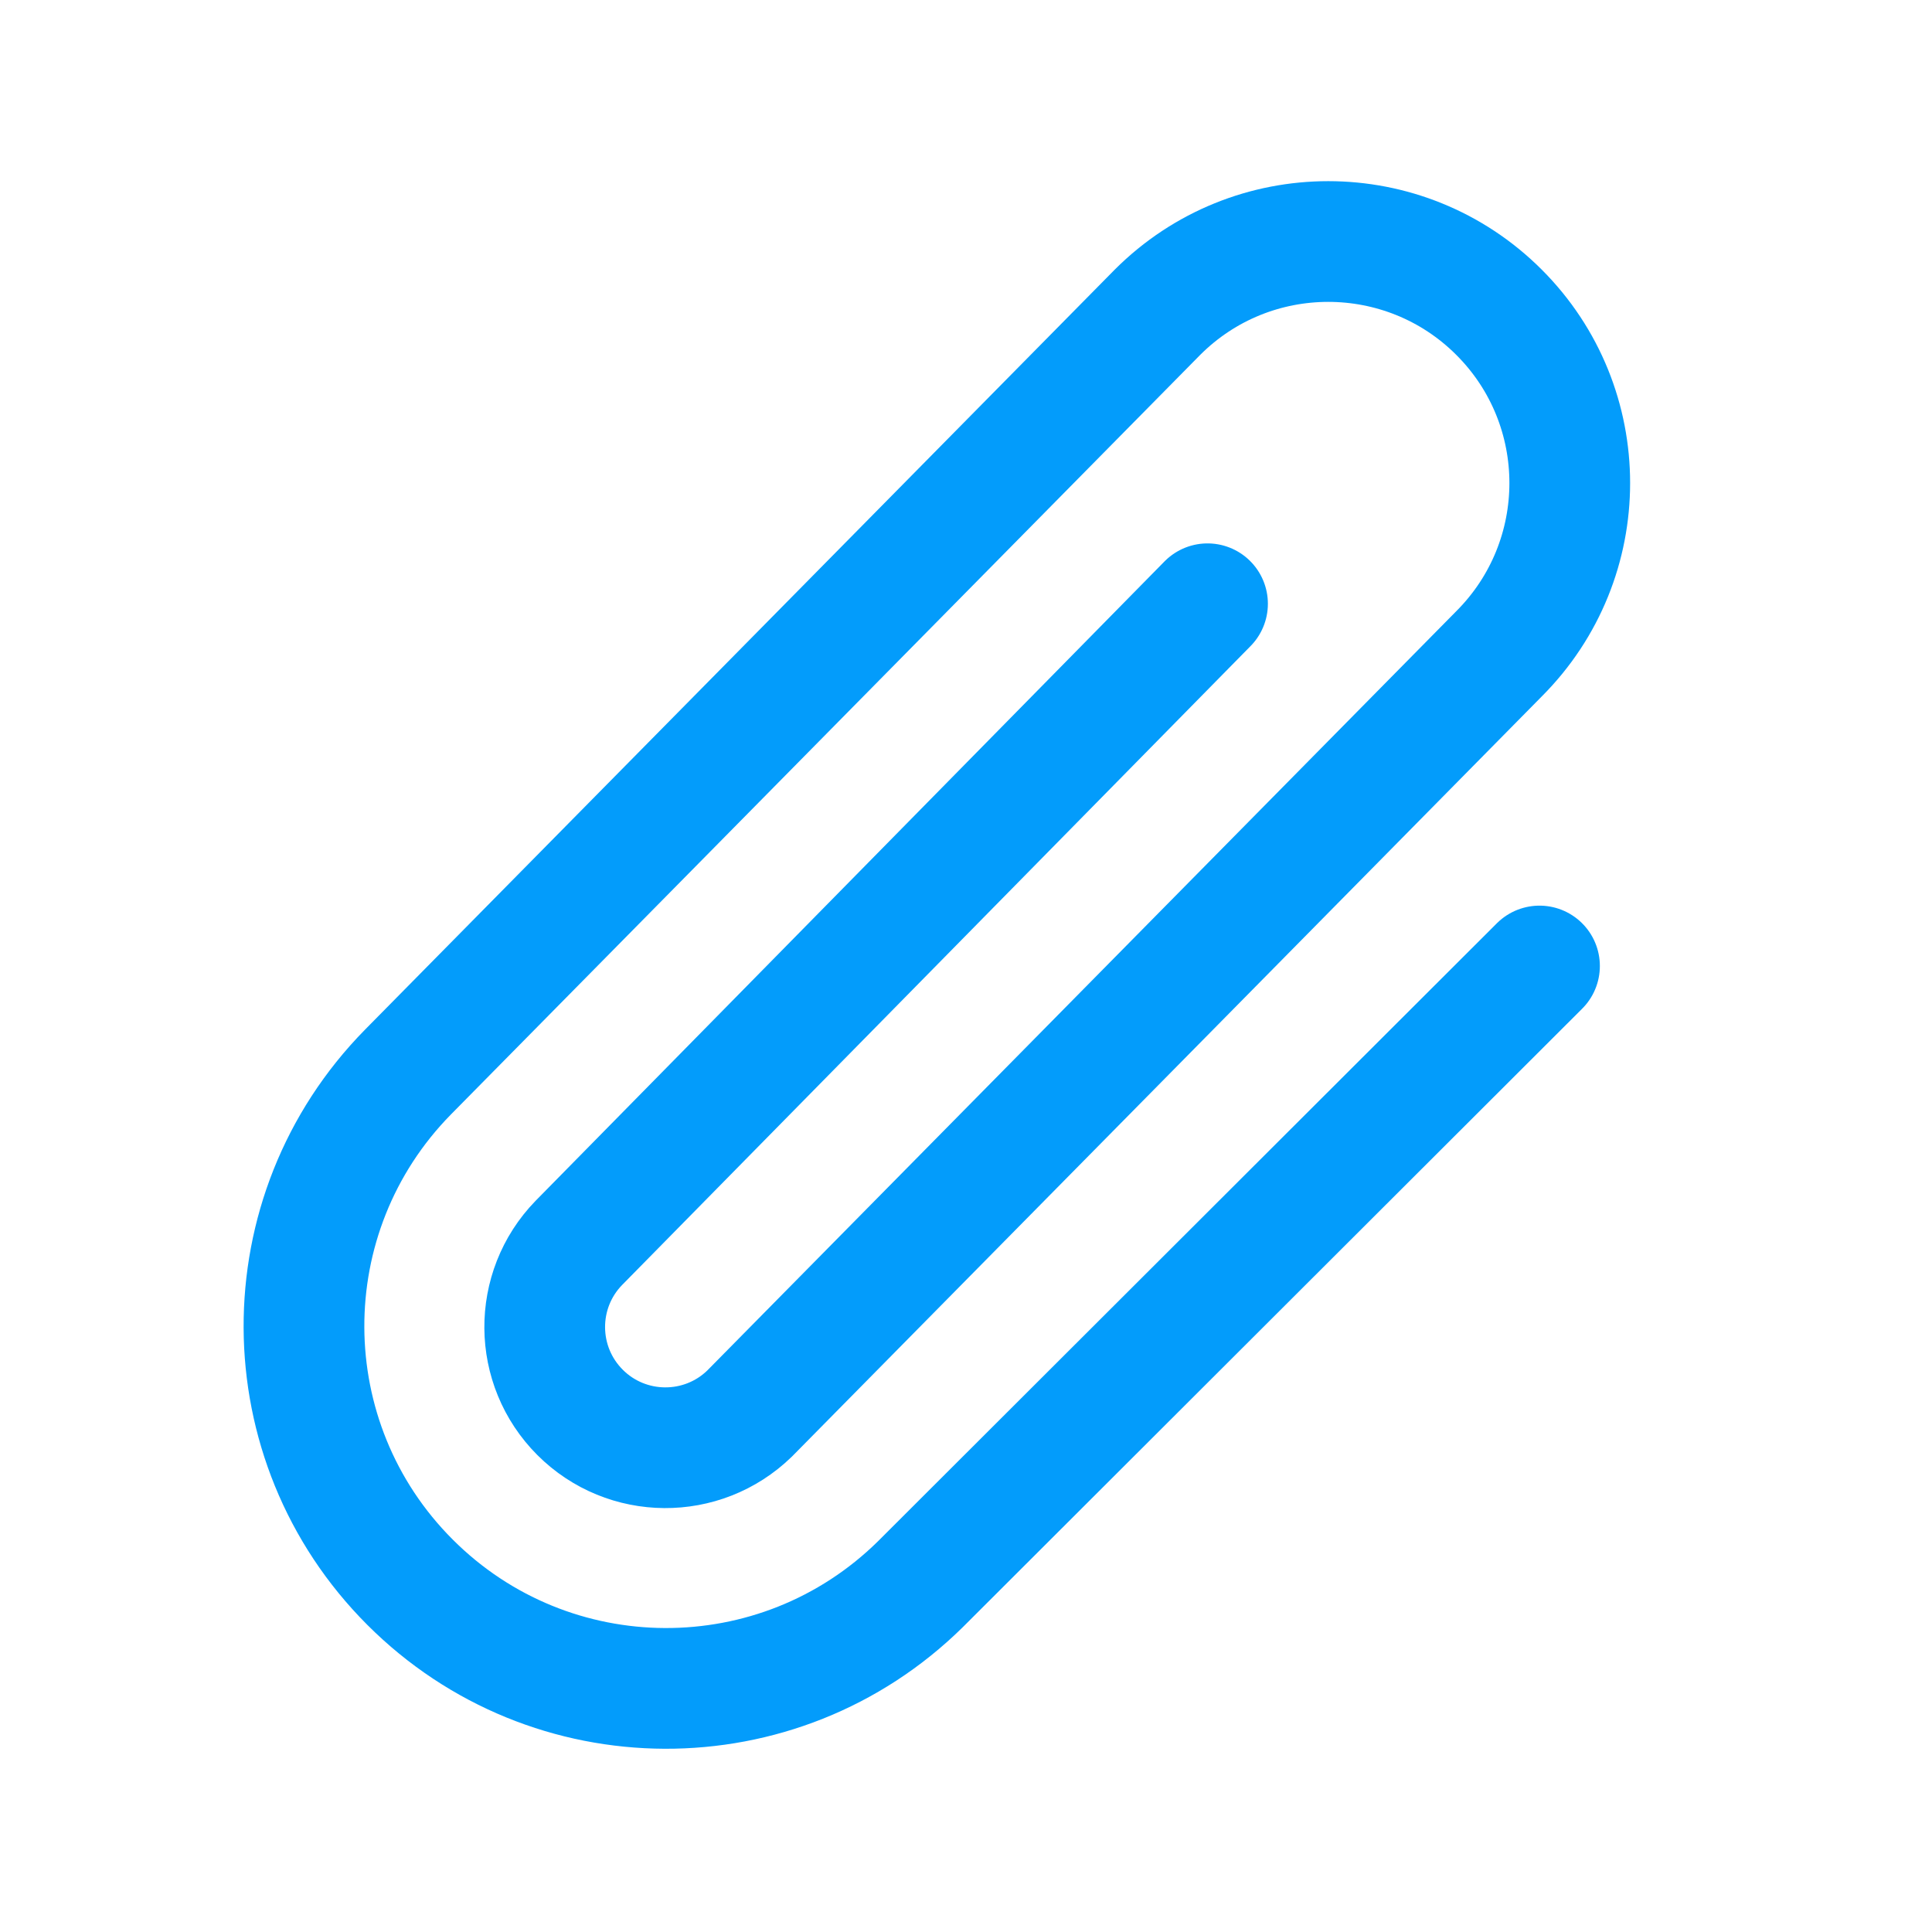
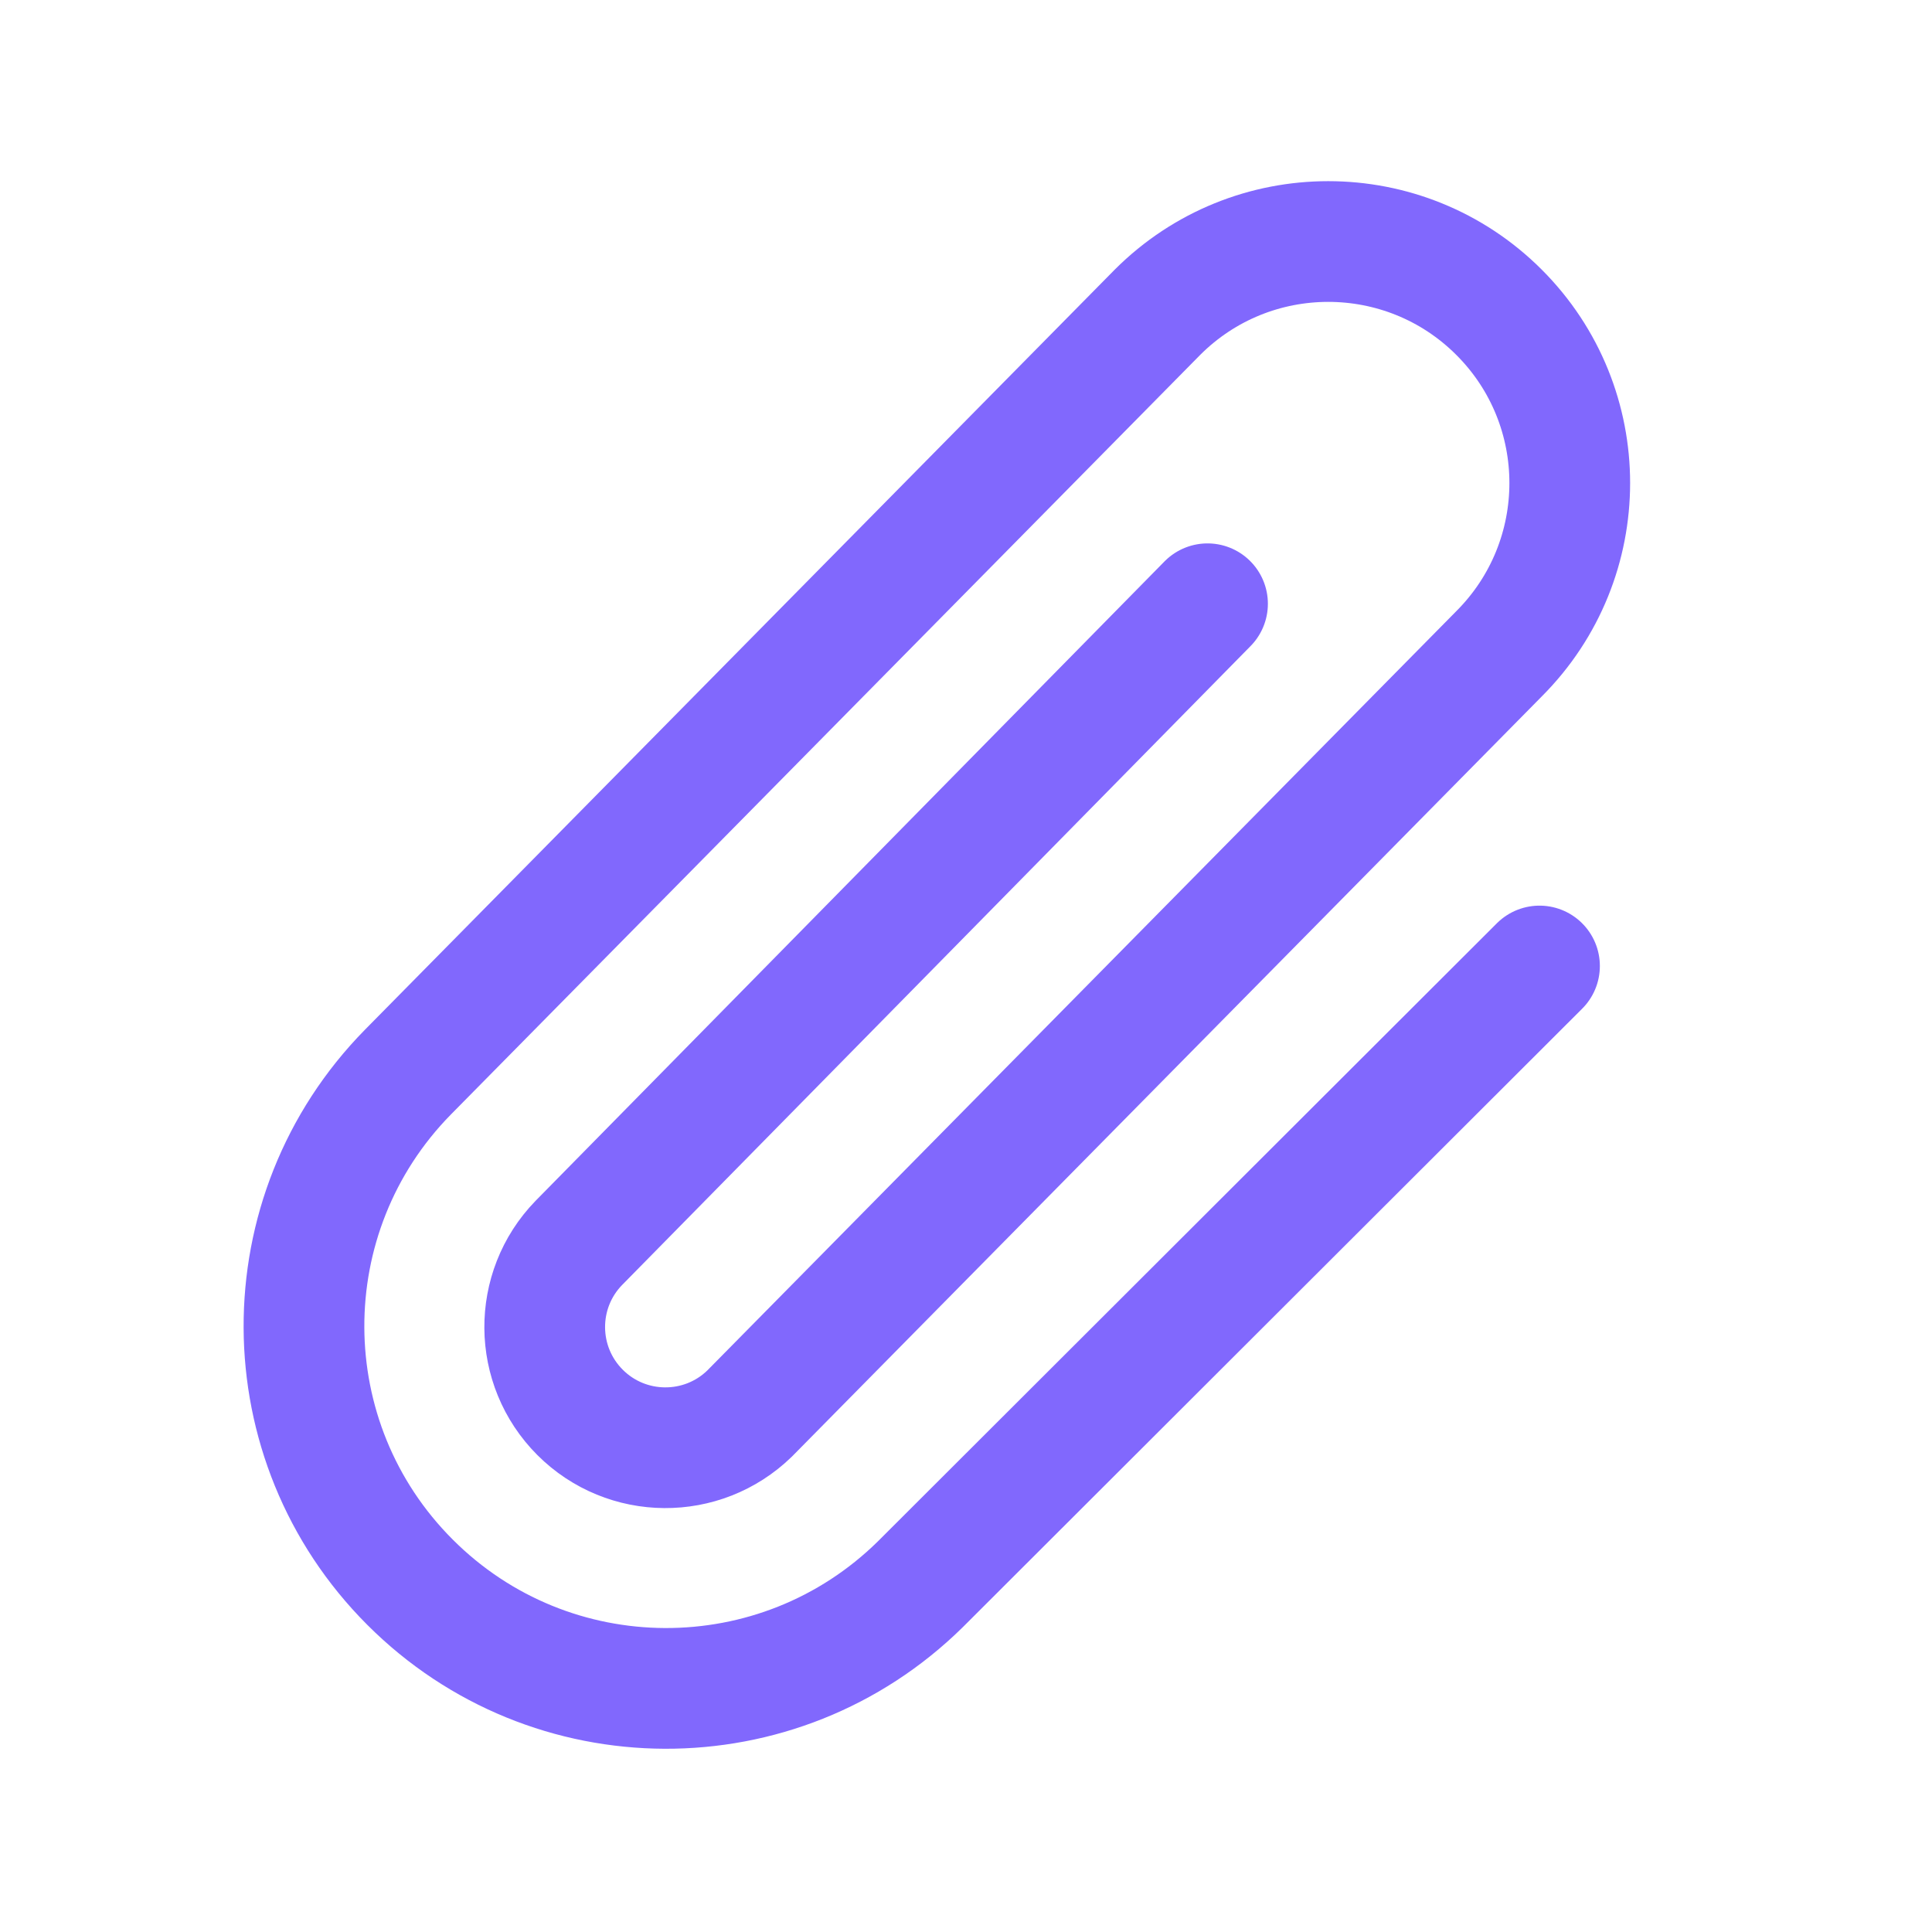
<svg xmlns="http://www.w3.org/2000/svg" preserveAspectRatio="none" overflow="visible" style="display: block;" width="24.006" height="24.006" viewBox="0 0 24.006 24.006" fill="none">
  <g id="2641542506">
    <g id="bU_P4CWTN">
</g>
-     <path id="xpz3Z4oAD" d="M15.004 7.502L7.192 15.444C6.621 16.032 6.628 16.97 7.208 17.55C7.787 18.129 8.725 18.136 9.313 17.565L18.626 8.124C19.798 6.952 19.798 5.051 18.626 3.88C17.454 2.708 15.554 2.708 14.382 3.88L5.069 13.321C3.336 15.084 3.348 17.913 5.095 19.66C6.843 21.409 9.673 21.42 11.435 19.686L19.129 12.003" stroke="#039CFB" stroke-width="1.5" stroke-linecap="round" stroke-linejoin="round" />
+     <path id="xpz3Z4oAD" d="M15.004 7.502L7.192 15.444C6.621 16.032 6.628 16.97 7.208 17.55C7.787 18.129 8.725 18.136 9.313 17.565L18.626 8.124C19.798 6.952 19.798 5.051 18.626 3.88C17.454 2.708 15.554 2.708 14.382 3.88L5.069 13.321C3.336 15.084 3.348 17.913 5.095 19.66C6.843 21.409 9.673 21.42 11.435 19.686L19.129 12.003" stroke="#8168FD" stroke-width="1.5" stroke-linecap="round" stroke-linejoin="round" />
  </g>
</svg>
